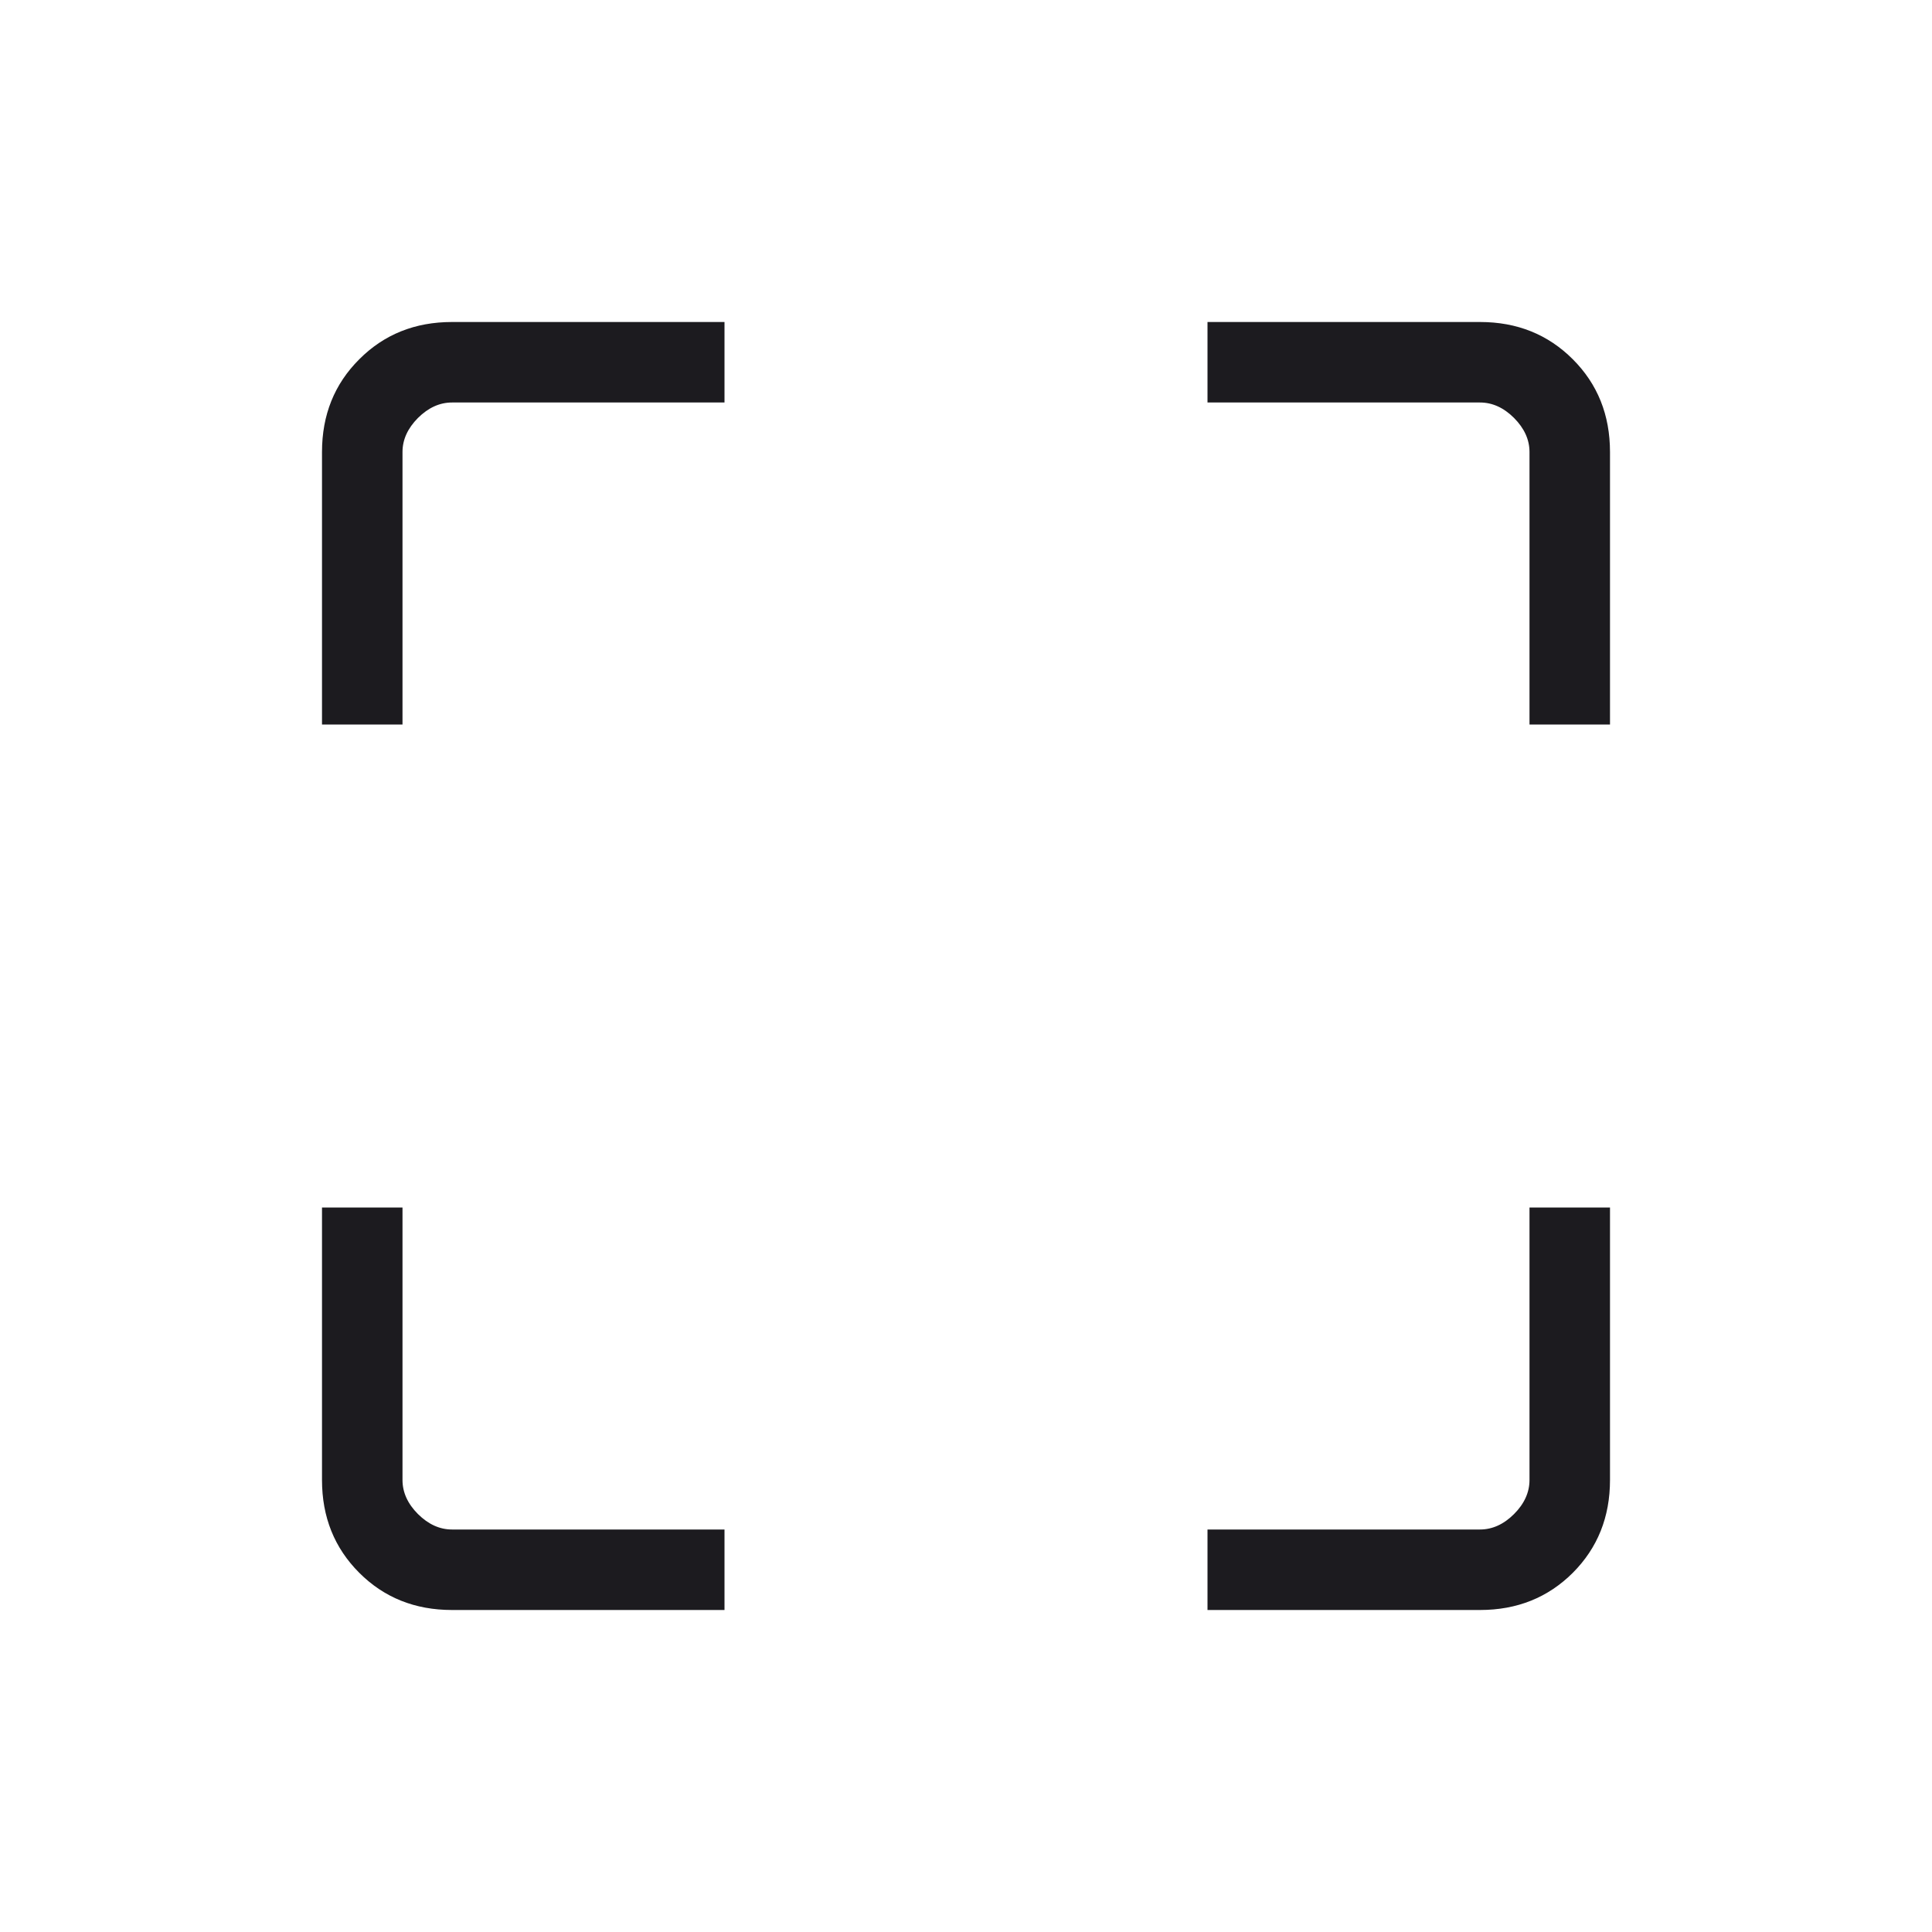
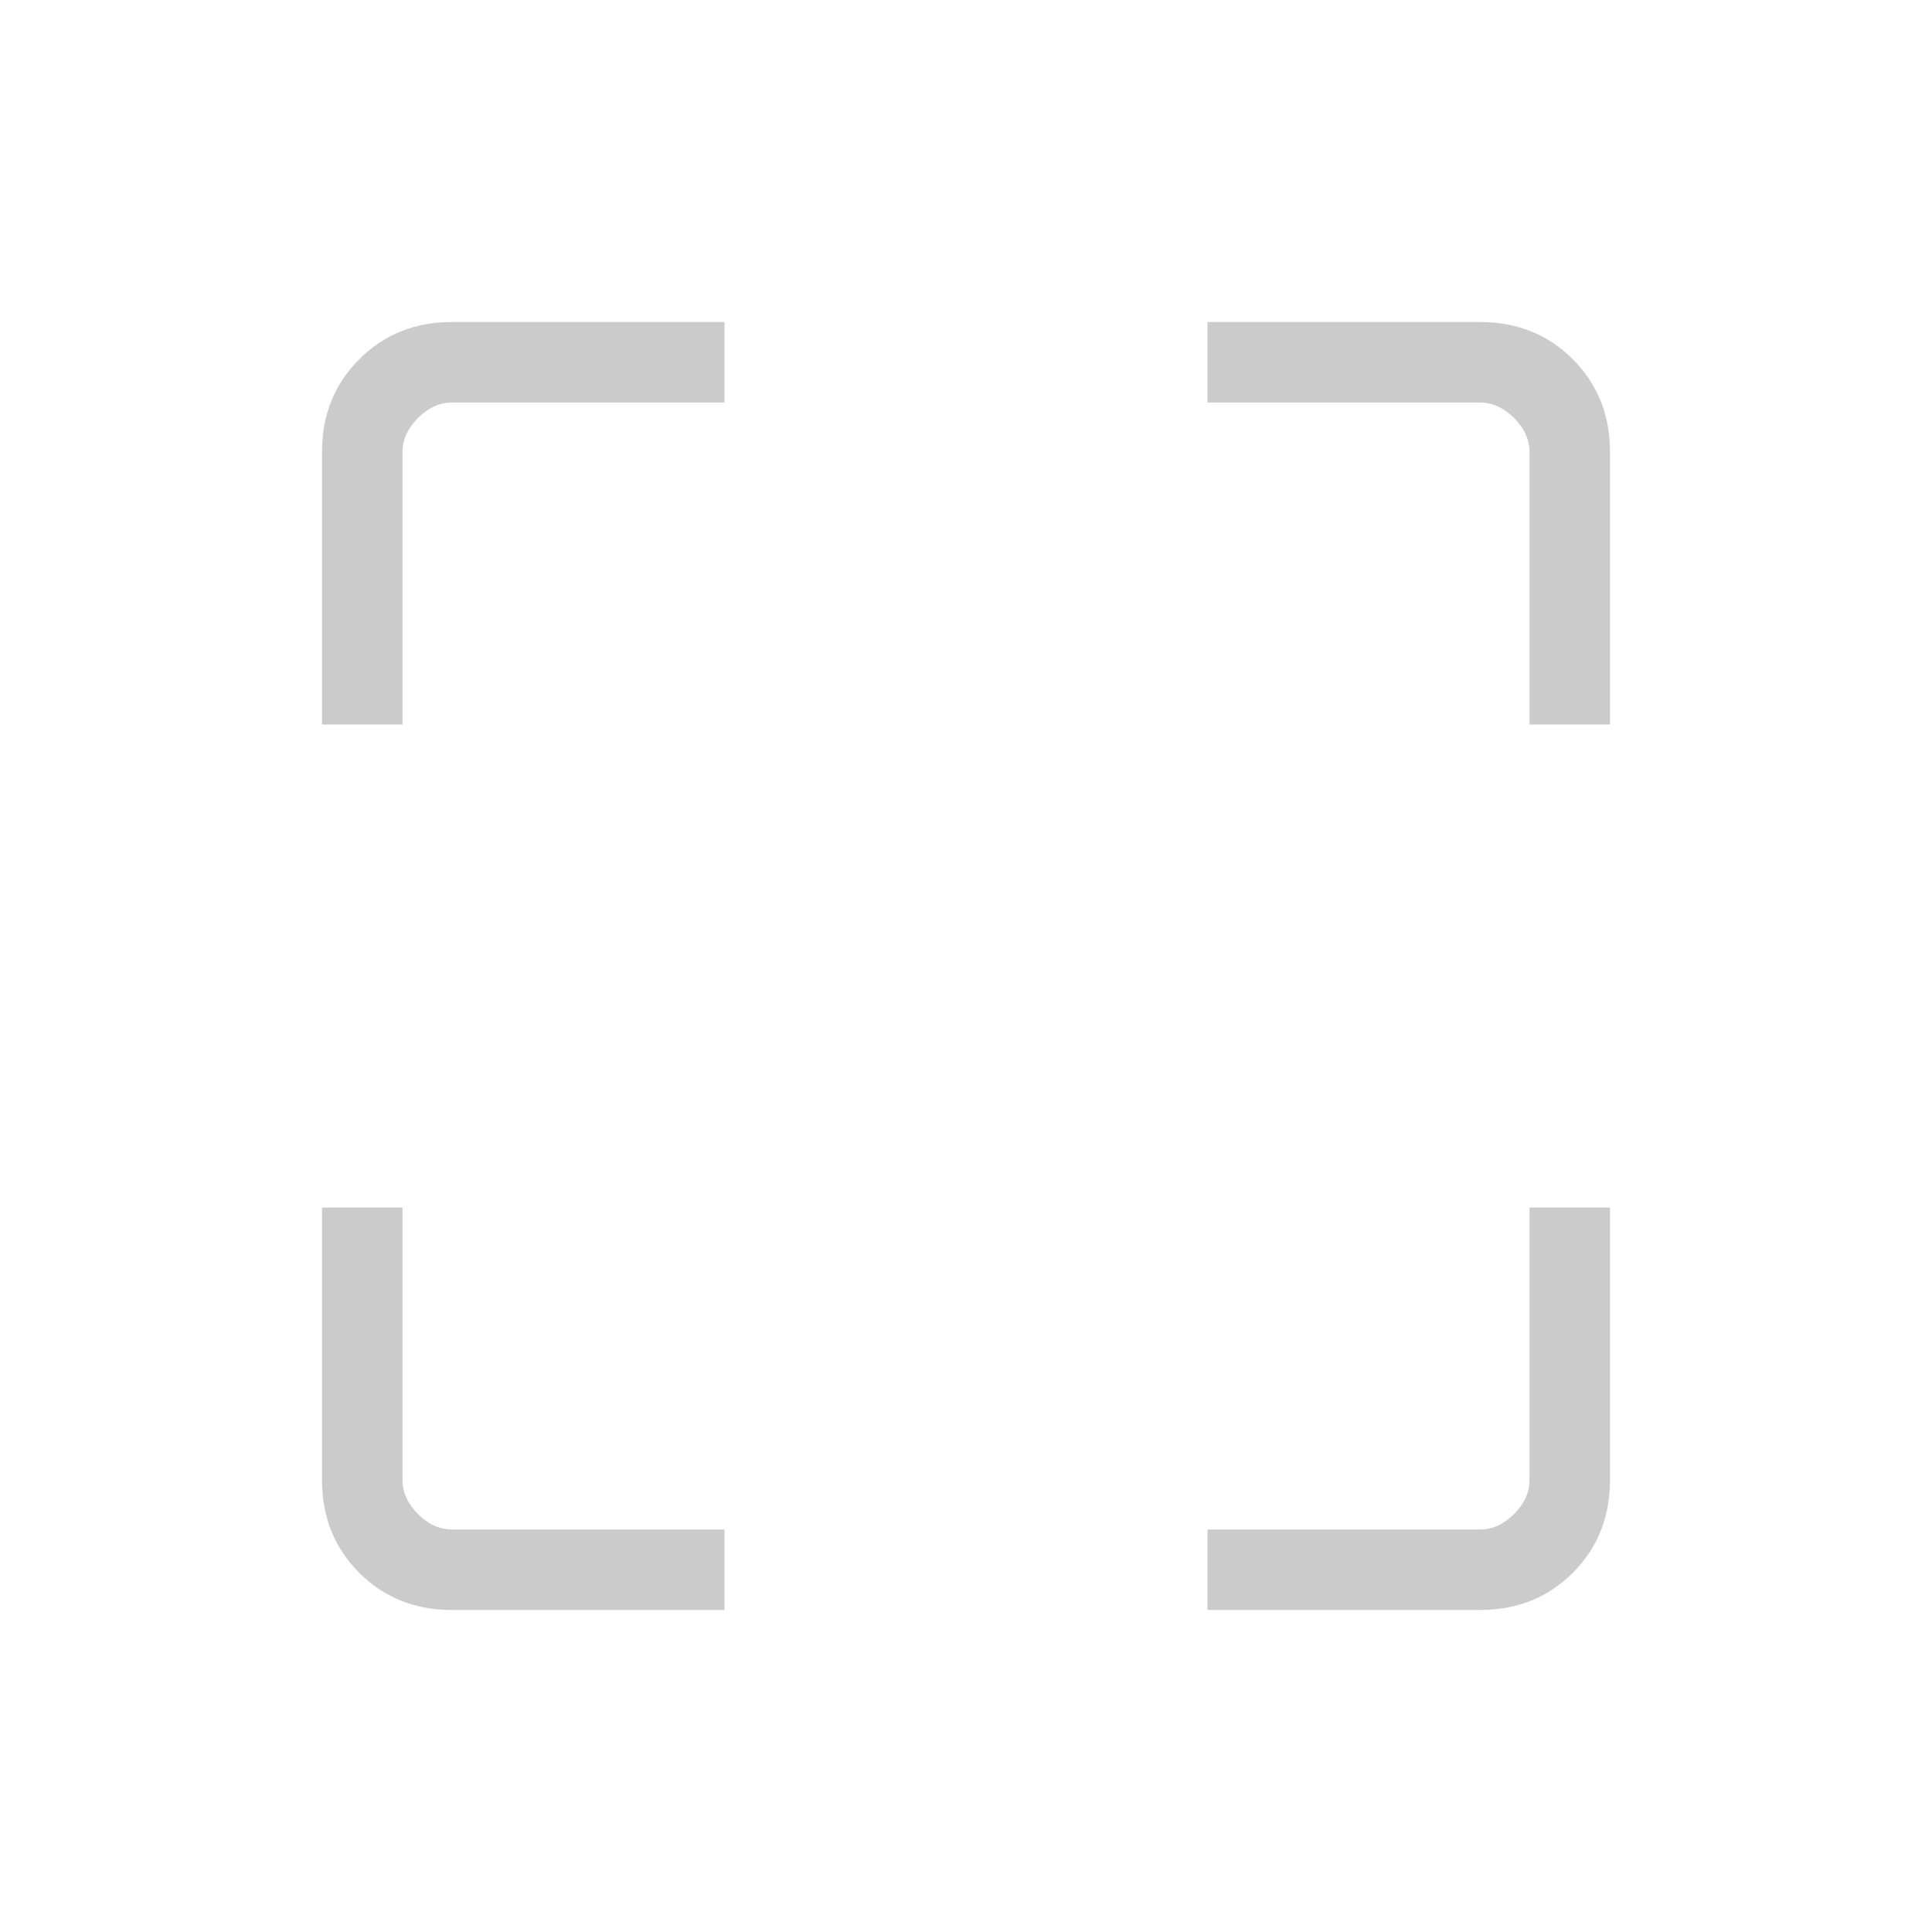
<svg xmlns="http://www.w3.org/2000/svg" width="24" height="24" viewBox="0 0 24 24" fill="none">
  <mask id="mask0_702_1288" style="mask-type:alpha" maskUnits="userSpaceOnUse" x="0" y="0" width="24" height="24">
    <rect width="24" height="24" fill="#D9D9D9" />
  </mask>
  <g mask="url(#mask0_702_1288)">
-     <path d="M5.615 20C5.155 20 4.771 19.846 4.463 19.538C4.154 19.229 4 18.845 4 18.385V15H5V18.385C5 18.538 5.064 18.68 5.192 18.808C5.321 18.936 5.462 19 5.615 19H9V20H5.615ZM15 20V19H18.385C18.538 19 18.68 18.936 18.808 18.808C18.936 18.68 19 18.538 19 18.385V15H20V18.385C20 18.845 19.846 19.229 19.538 19.538C19.229 19.846 18.845 20 18.385 20H15ZM4 9V5.615C4 5.155 4.154 4.771 4.463 4.463C4.771 4.154 5.155 4 5.615 4H9V5H5.615C5.462 5 5.321 5.064 5.192 5.192C5.064 5.321 5 5.462 5 5.615V9H4ZM19 9V5.615C19 5.462 18.936 5.321 18.808 5.192C18.68 5.064 18.538 5 18.385 5H15V4H18.385C18.845 4 19.229 4.154 19.538 4.463C19.846 4.771 20 5.155 20 5.615V9H19Z" fill="#1C1B1F" />
+     <path d="M5.615 20C5.155 20 4.771 19.846 4.463 19.538C4.154 19.229 4 18.845 4 18.385V15H5V18.385C5 18.538 5.064 18.68 5.192 18.808C5.321 18.936 5.462 19 5.615 19H9V20H5.615ZM15 20V19H18.385C18.538 19 18.68 18.936 18.808 18.808C18.936 18.68 19 18.538 19 18.385V15H20V18.385C20 18.845 19.846 19.229 19.538 19.538C19.229 19.846 18.845 20 18.385 20H15ZM4 9V5.615C4 5.155 4.154 4.771 4.463 4.463C4.771 4.154 5.155 4 5.615 4H9V5H5.615C5.462 5 5.321 5.064 5.192 5.192C5.064 5.321 5 5.462 5 5.615V9H4ZM19 9V5.615C19 5.462 18.936 5.321 18.808 5.192C18.68 5.064 18.538 5 18.385 5H15V4H18.385C18.845 4 19.229 4.154 19.538 4.463C19.846 4.771 20 5.155 20 5.615V9H19Z" fill="#CBCBCB" />
  </g>
</svg>
